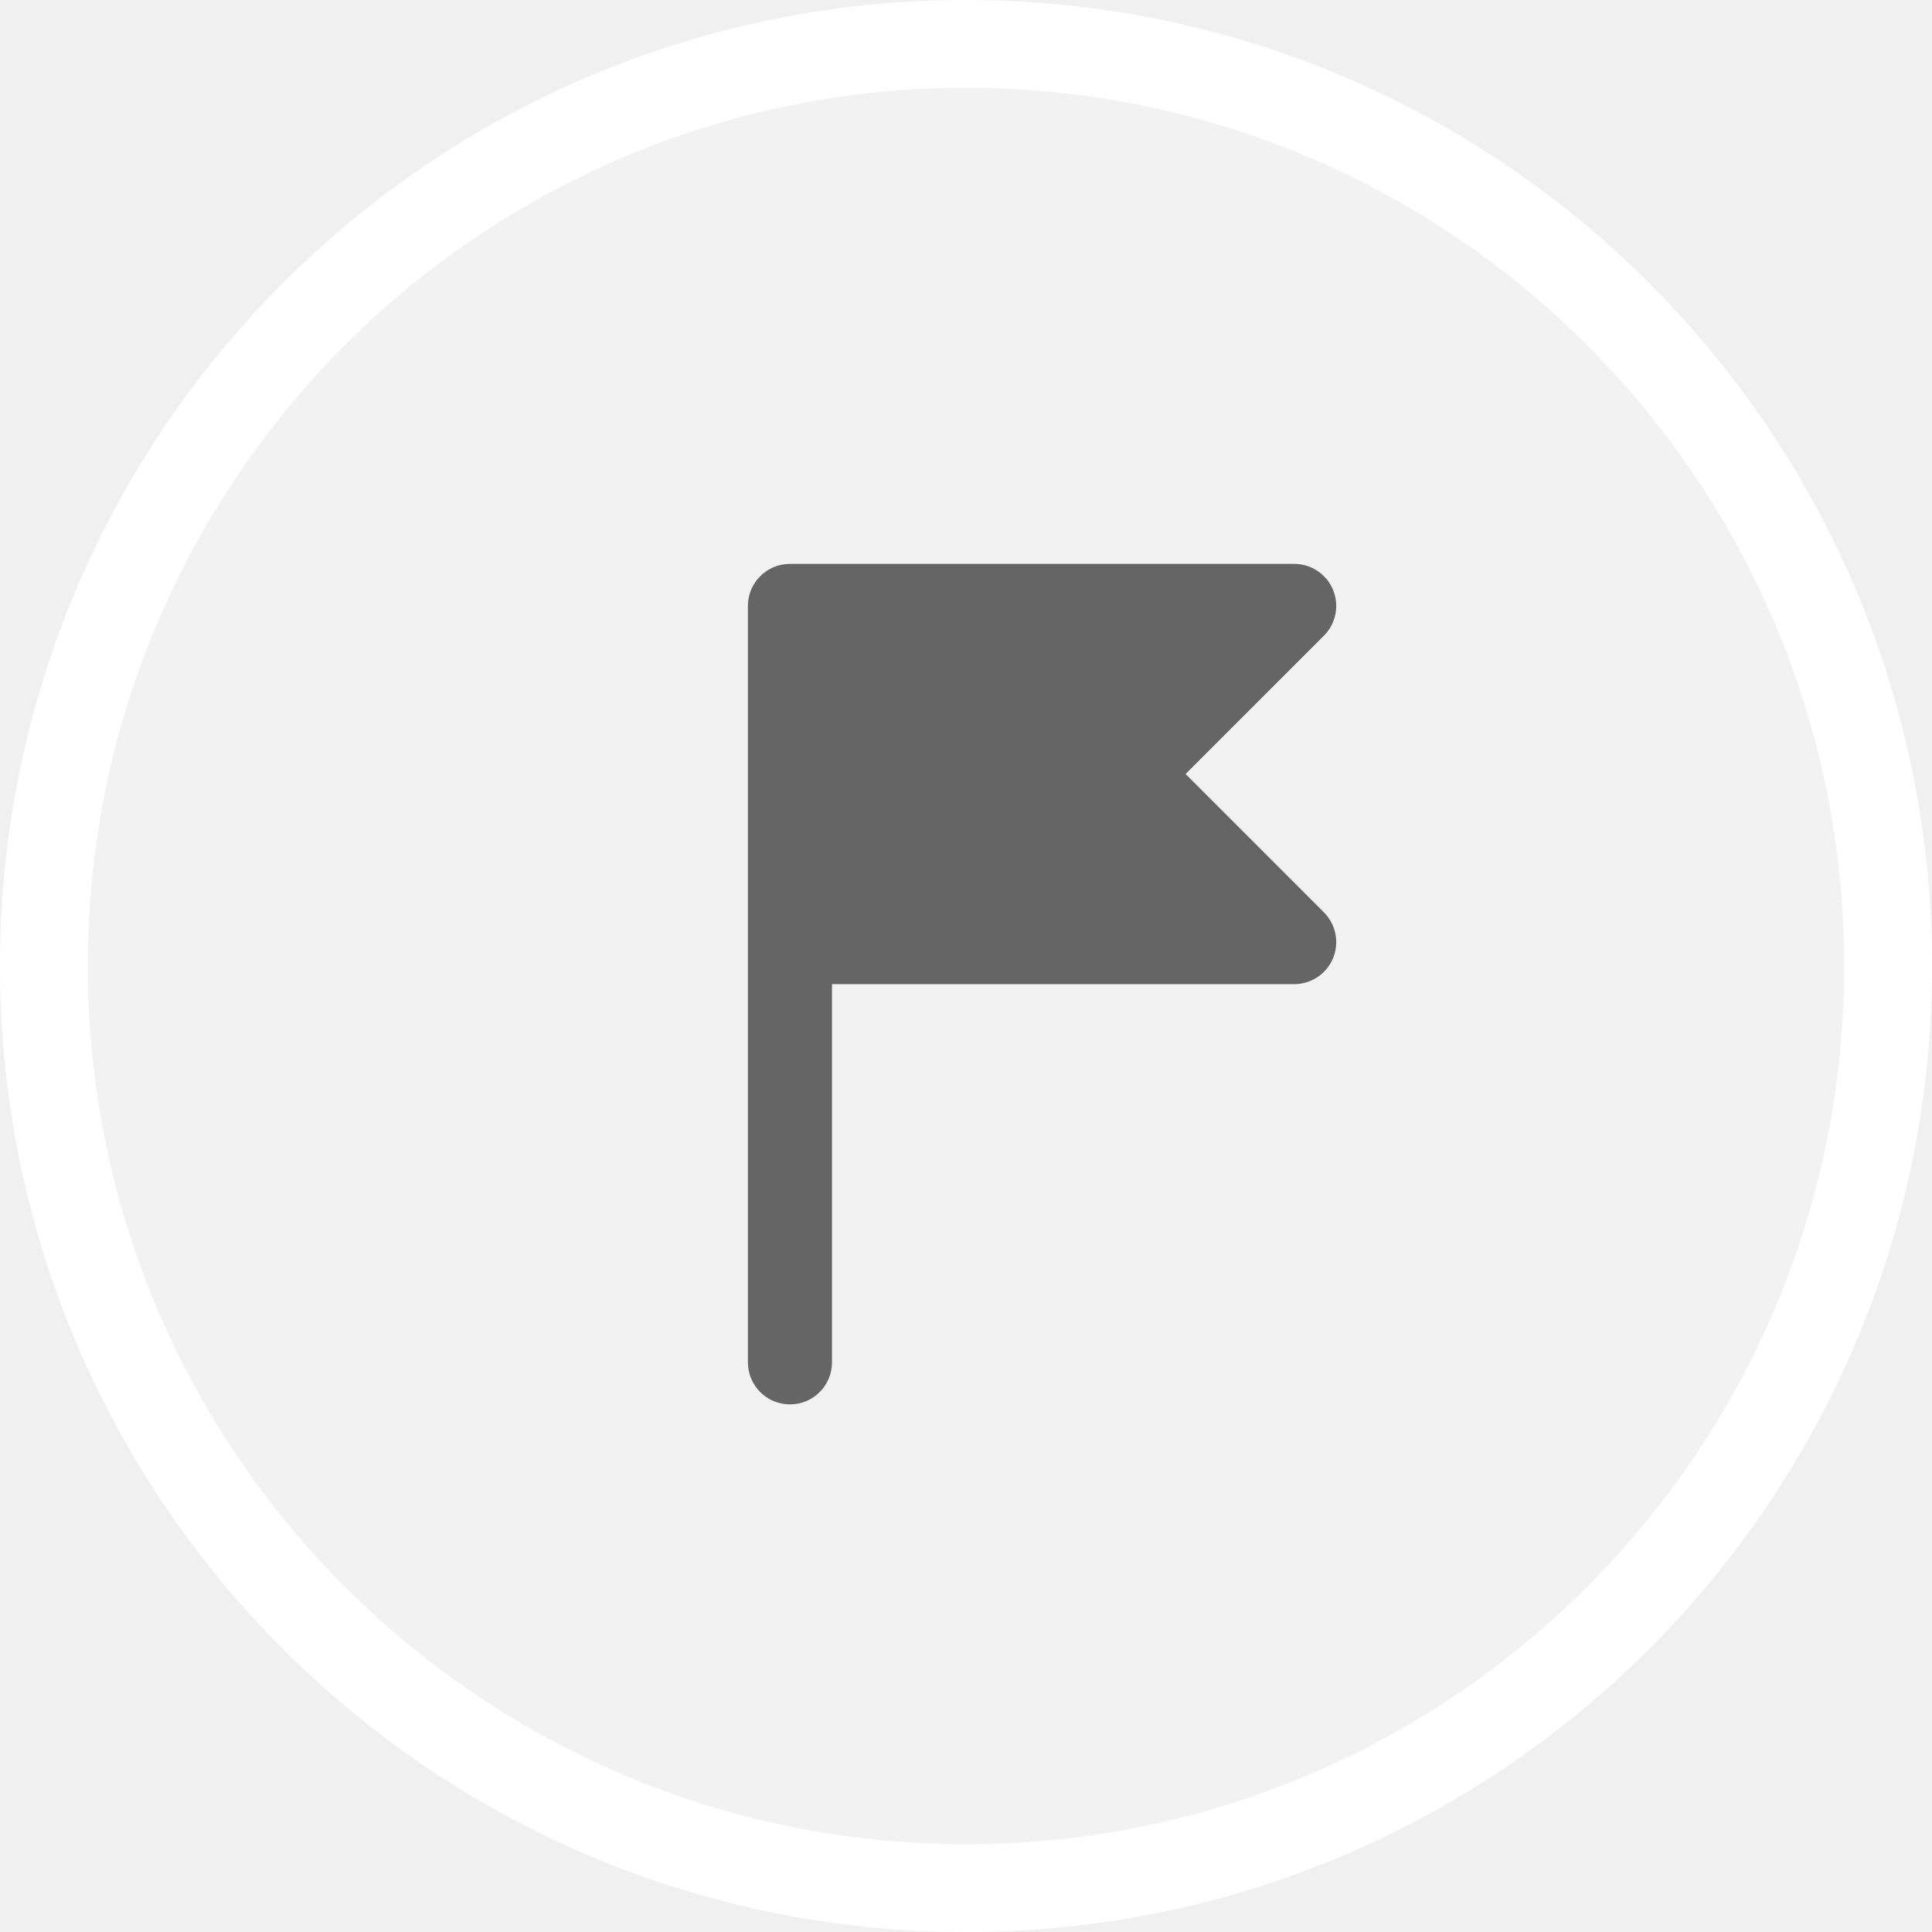
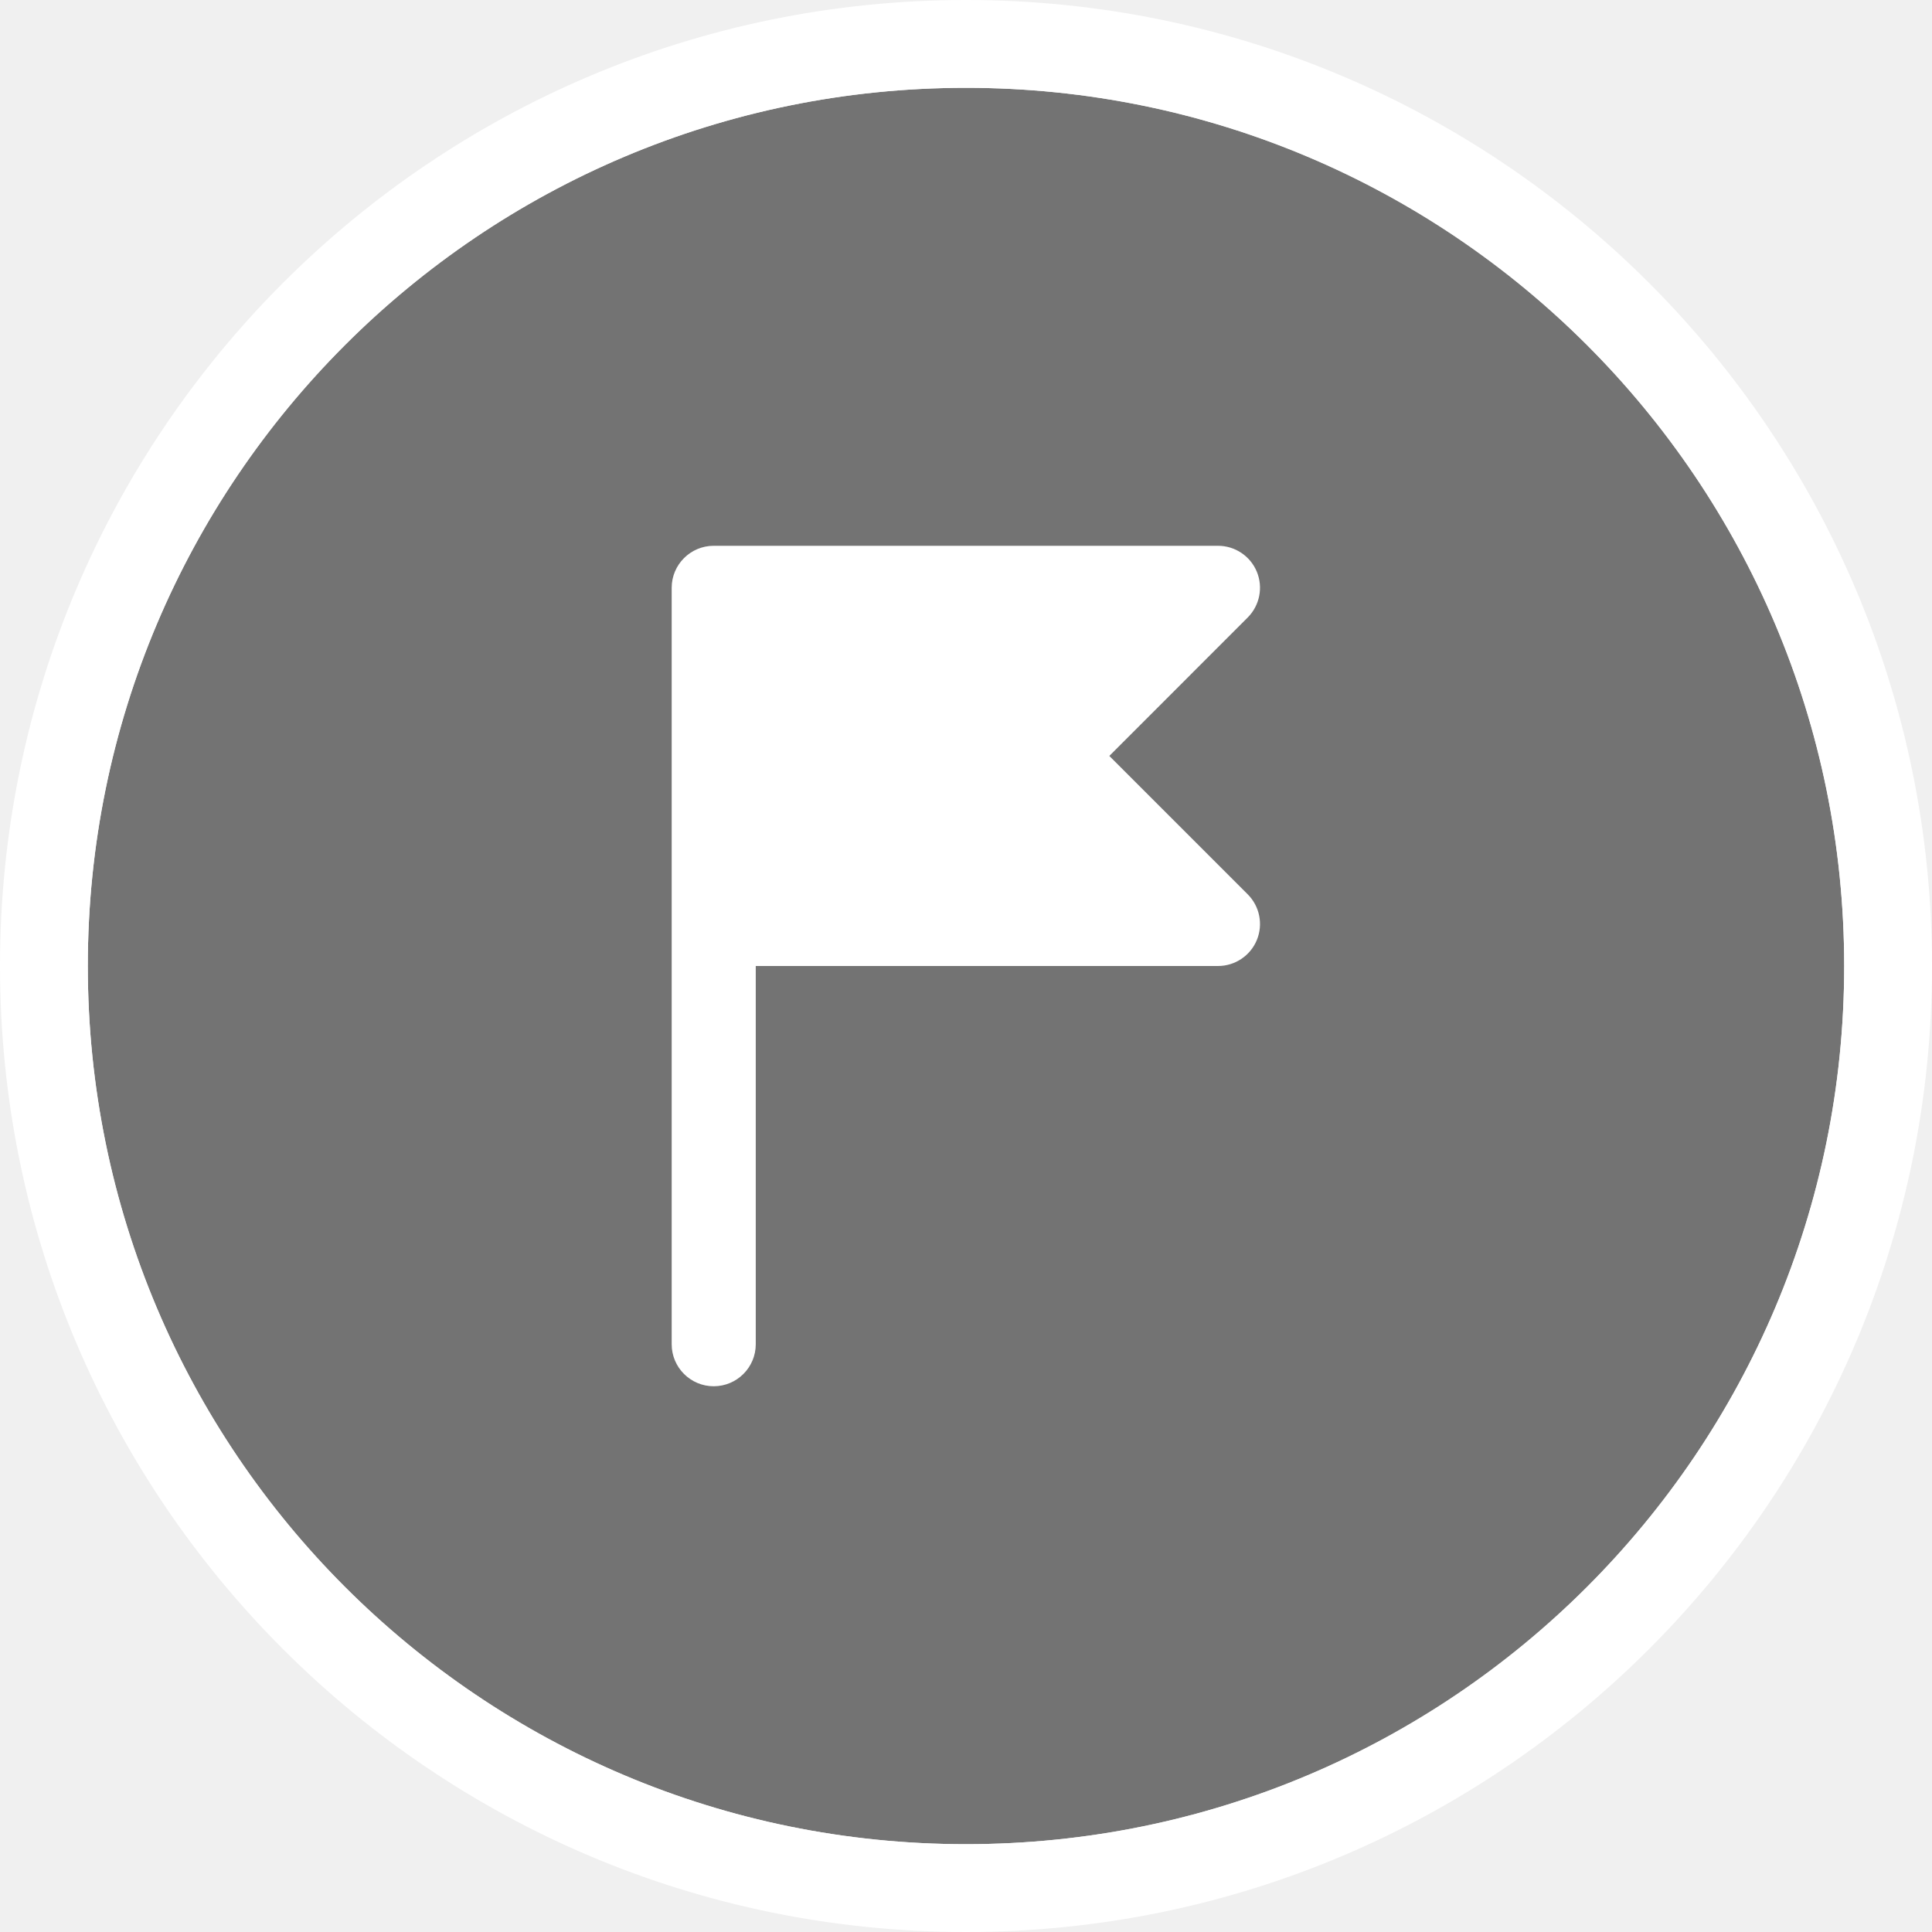
<svg xmlns="http://www.w3.org/2000/svg" width="44" height="44" viewBox="0 0 44 44" fill="none">
-   <mask id="path-1-outside-1_10128_11755" maskUnits="userSpaceOnUse" x="0" y="0" width="44" height="44" fill="black">
+   <mask id="path-1-outside-1_9483_71075" maskUnits="userSpaceOnUse" x="0" y="0" width="44" height="44" fill="black">
    <rect fill="white" width="44" height="44" />
-     <path d="M2 22C2 10.954 10.954 2 22 2C33.046 2 42 10.954 42 22C42 33.046 33.046 42 22 42C10.954 42 2 33.046 2 22Z" />
+     <path d="M2 22C2 10.954 10.954 2 22 2V2C33.046 2 42 10.954 42 22V22C42 33.046 33.046 42 22 42V42C10.954 42 2 33.046 2 22V22Z" />
  </mask>
-   <path d="M2 22C2 10.954 10.954 2 22 2C33.046 2 42 10.954 42 22C42 33.046 33.046 42 22 42C10.954 42 2 33.046 2 22Z" fill="#F2F2F2" />
-   <path d="M2 22M42 22M42 22M2 22M22 2M42 22M22 42M2 22M22 42V40C12.059 40 4 31.941 4 22H2H0C0 34.15 9.85 44 22 44V42ZM42 22H40C40 31.941 31.941 40 22 40V42V44C34.15 44 44 34.15 44 22H42ZM22 2V4C31.941 4 40 12.059 40 22H42H44C44 9.85 34.15 0 22 0V2ZM22 2V0C9.85 0 0 9.85 0 22H2H4C4 12.059 12.059 4 22 4V2Z" fill="white" mask="url(#path-1-outside-1_10128_11755)" />
-   <path d="M30.152 20.779C30.425 21.053 30.507 21.465 30.359 21.823C30.211 22.18 29.862 22.413 29.475 22.413H18.948V31.027C18.948 31.555 18.519 31.984 17.991 31.984C17.462 31.984 17.033 31.555 17.033 31.027V13.8C17.033 13.271 17.462 12.842 17.991 12.842H29.475C29.862 12.842 30.211 13.076 30.359 13.433C30.507 13.791 30.425 14.202 30.152 14.476L27.001 17.628L30.152 20.779Z" fill="#656565" />
+   <path d="M2 22C2 10.954 10.954 2 22 2V2C33.046 2 42 10.954 42 22V22C42 33.046 33.046 42 22 42V42C10.954 42 2 33.046 2 22V22Z" fill="#656565" fill-opacity="0.9" />
+   <path d="M2 22M42 22M42 22M2 22M22 2M42 22M22 42M2 22M22 42V40C12.059 40 4 31.941 4 22H2H0C0 34.15 9.85 44 22 44V42ZM42 22H40C40 31.941 31.941 40 22 40V42V44C34.15 44 44 34.15 44 22H42ZM22 2V4C31.941 4 40 12.059 40 22H42H44C44 9.85 34.15 0 22 0V2ZM22 2V0C9.85 0 0 9.85 0 22H2H4C4 12.059 12.059 4 22 4V2Z" fill="white" mask="url(#path-1-outside-1_9483_71075)" />
+   <path d="M28.415 20.367C28.689 20.64 28.771 21.052 28.623 21.41C28.475 21.767 28.126 22 27.739 22H17.212V30.614C17.212 31.142 16.783 31.571 16.254 31.571C15.726 31.571 15.297 31.142 15.297 30.614V13.387C15.297 12.859 15.726 12.43 16.254 12.43H27.739C28.126 12.43 28.475 12.663 28.623 13.02C28.771 13.378 28.689 13.789 28.415 14.064L25.264 17.216L28.415 20.367Z" fill="white" />
</svg>
